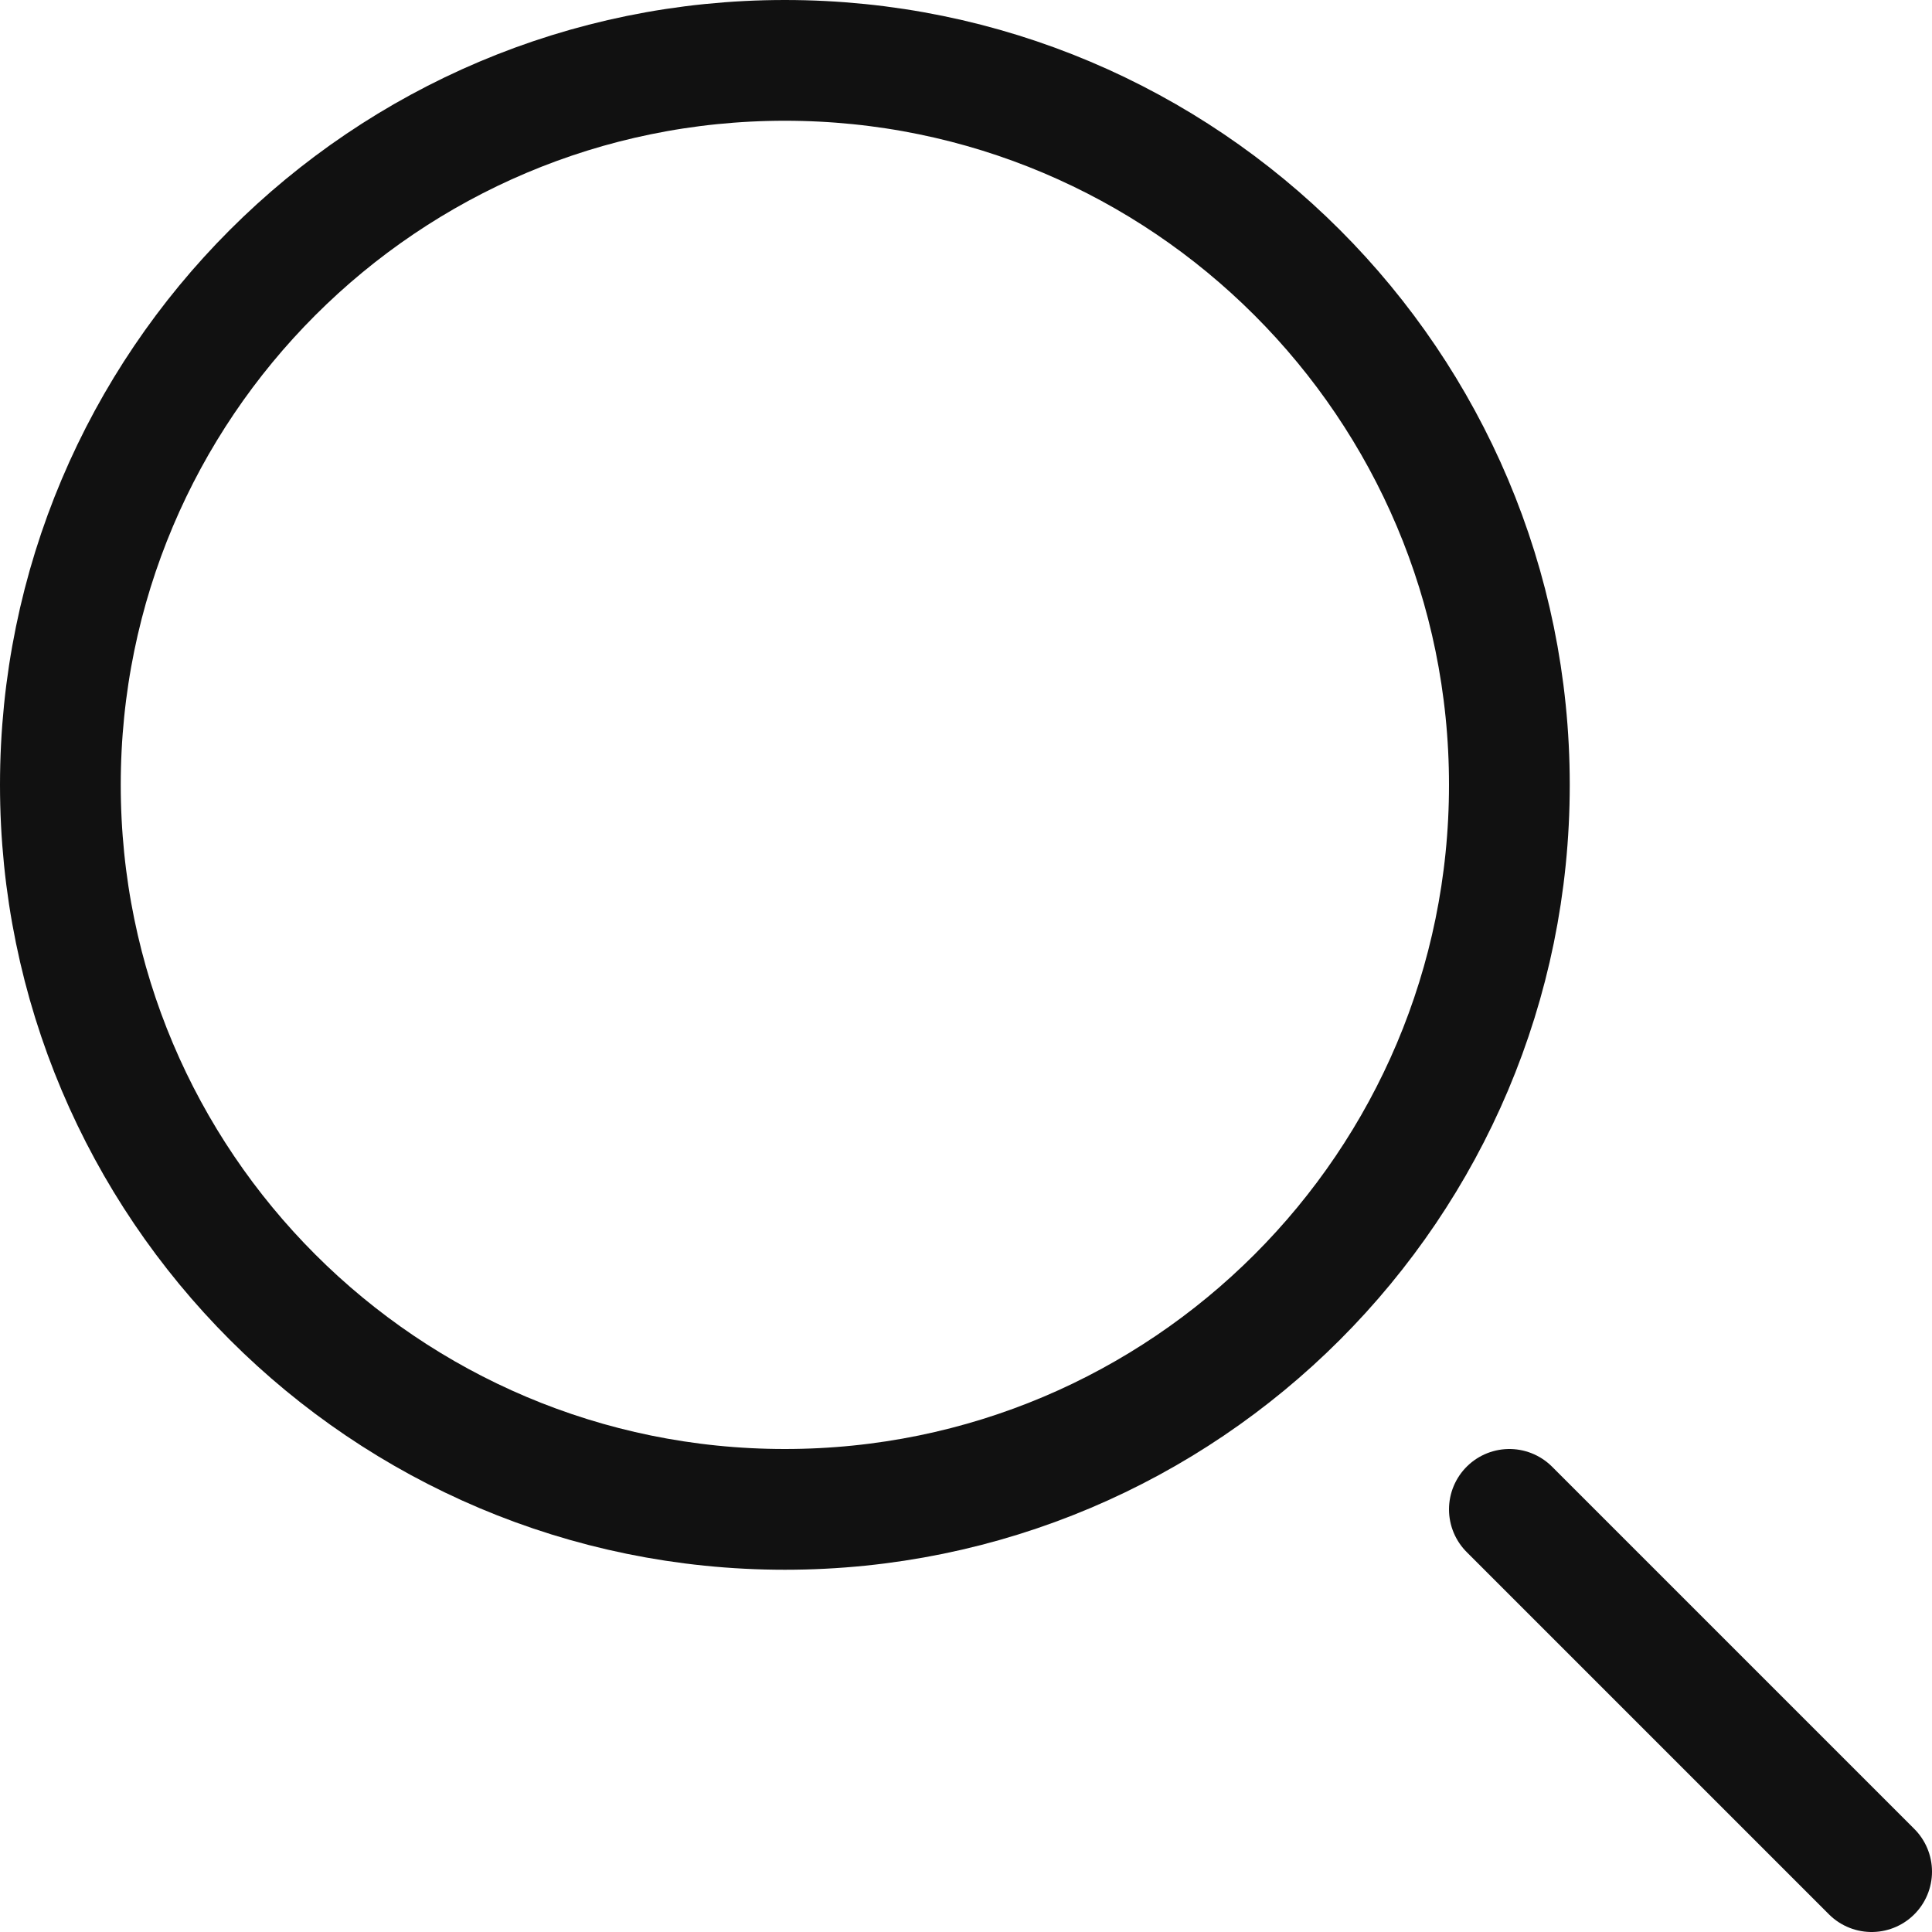
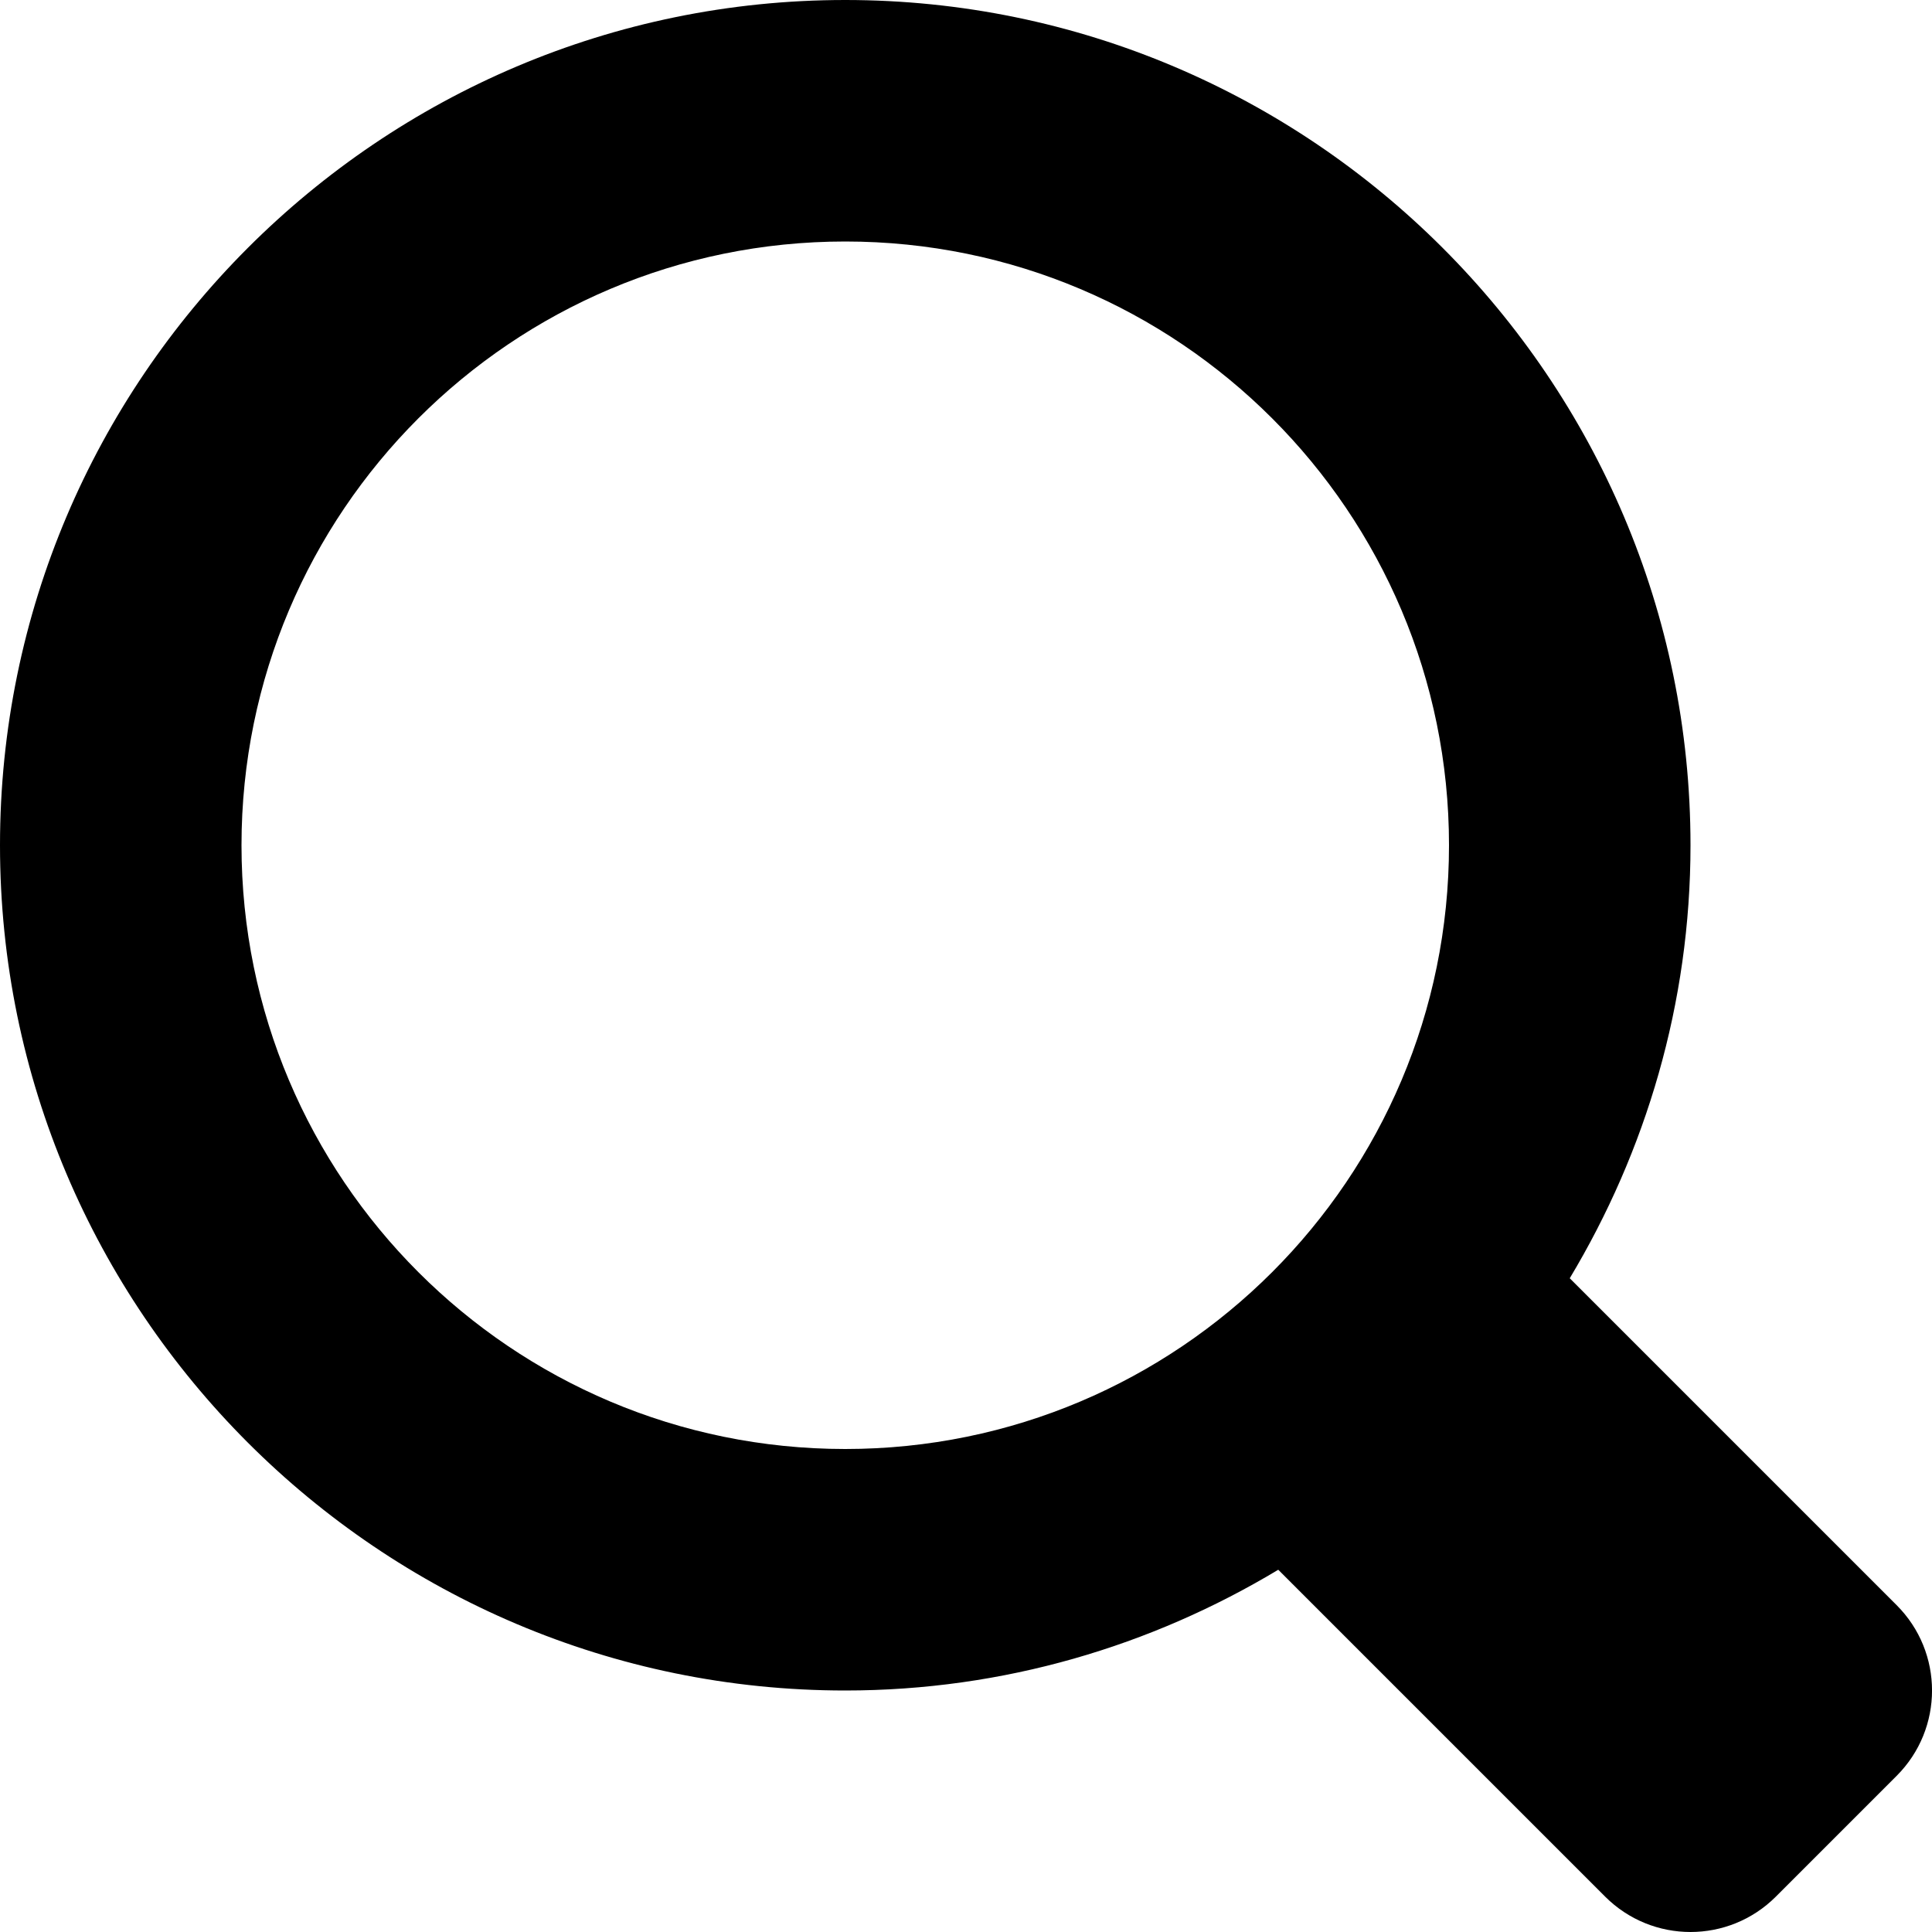
<svg xmlns="http://www.w3.org/2000/svg" viewBox="0 0 16 16" width="16" height="16">
-   <g class="nc-icon-wrapper" stroke-width="1" fill="#111111" stroke="#111111">
-     <line data-color="color-2" fill="none" stroke-linecap="round" stroke-linejoin="round" stroke-miterlimit="10" x1="15.5" y1="15.5" x2="12.5" y2="12.5" />
-     <circle fill="none" stroke="#111111" stroke-linecap="round" stroke-linejoin="round" stroke-miterlimit="10" cx="6.5" cy="6.5" r="6" />
+   <g fill="currentColor">
+     <path fill="currentColor" d="M15.707,13.293L13,10.586c0.63-1.05,1-2.275,1-3.586c0-3.86-3.141-7-7-7S0,3.14,0,7s3.141,7,7,7 c1.312,0,2.536-0.369,3.586-1l2.707,2.707C13.488,15.902,13.744,16,14,16s0.512-0.098,0.707-0.293l1-1 C16.098,14.316,16.098,13.684,15.707,13.293z M7,12c-2.761,0-5-2.239-5-5s2.239-5,5-5s5,2.239,5,5S9.761,12,7,12z" />
  </g>
</svg>
